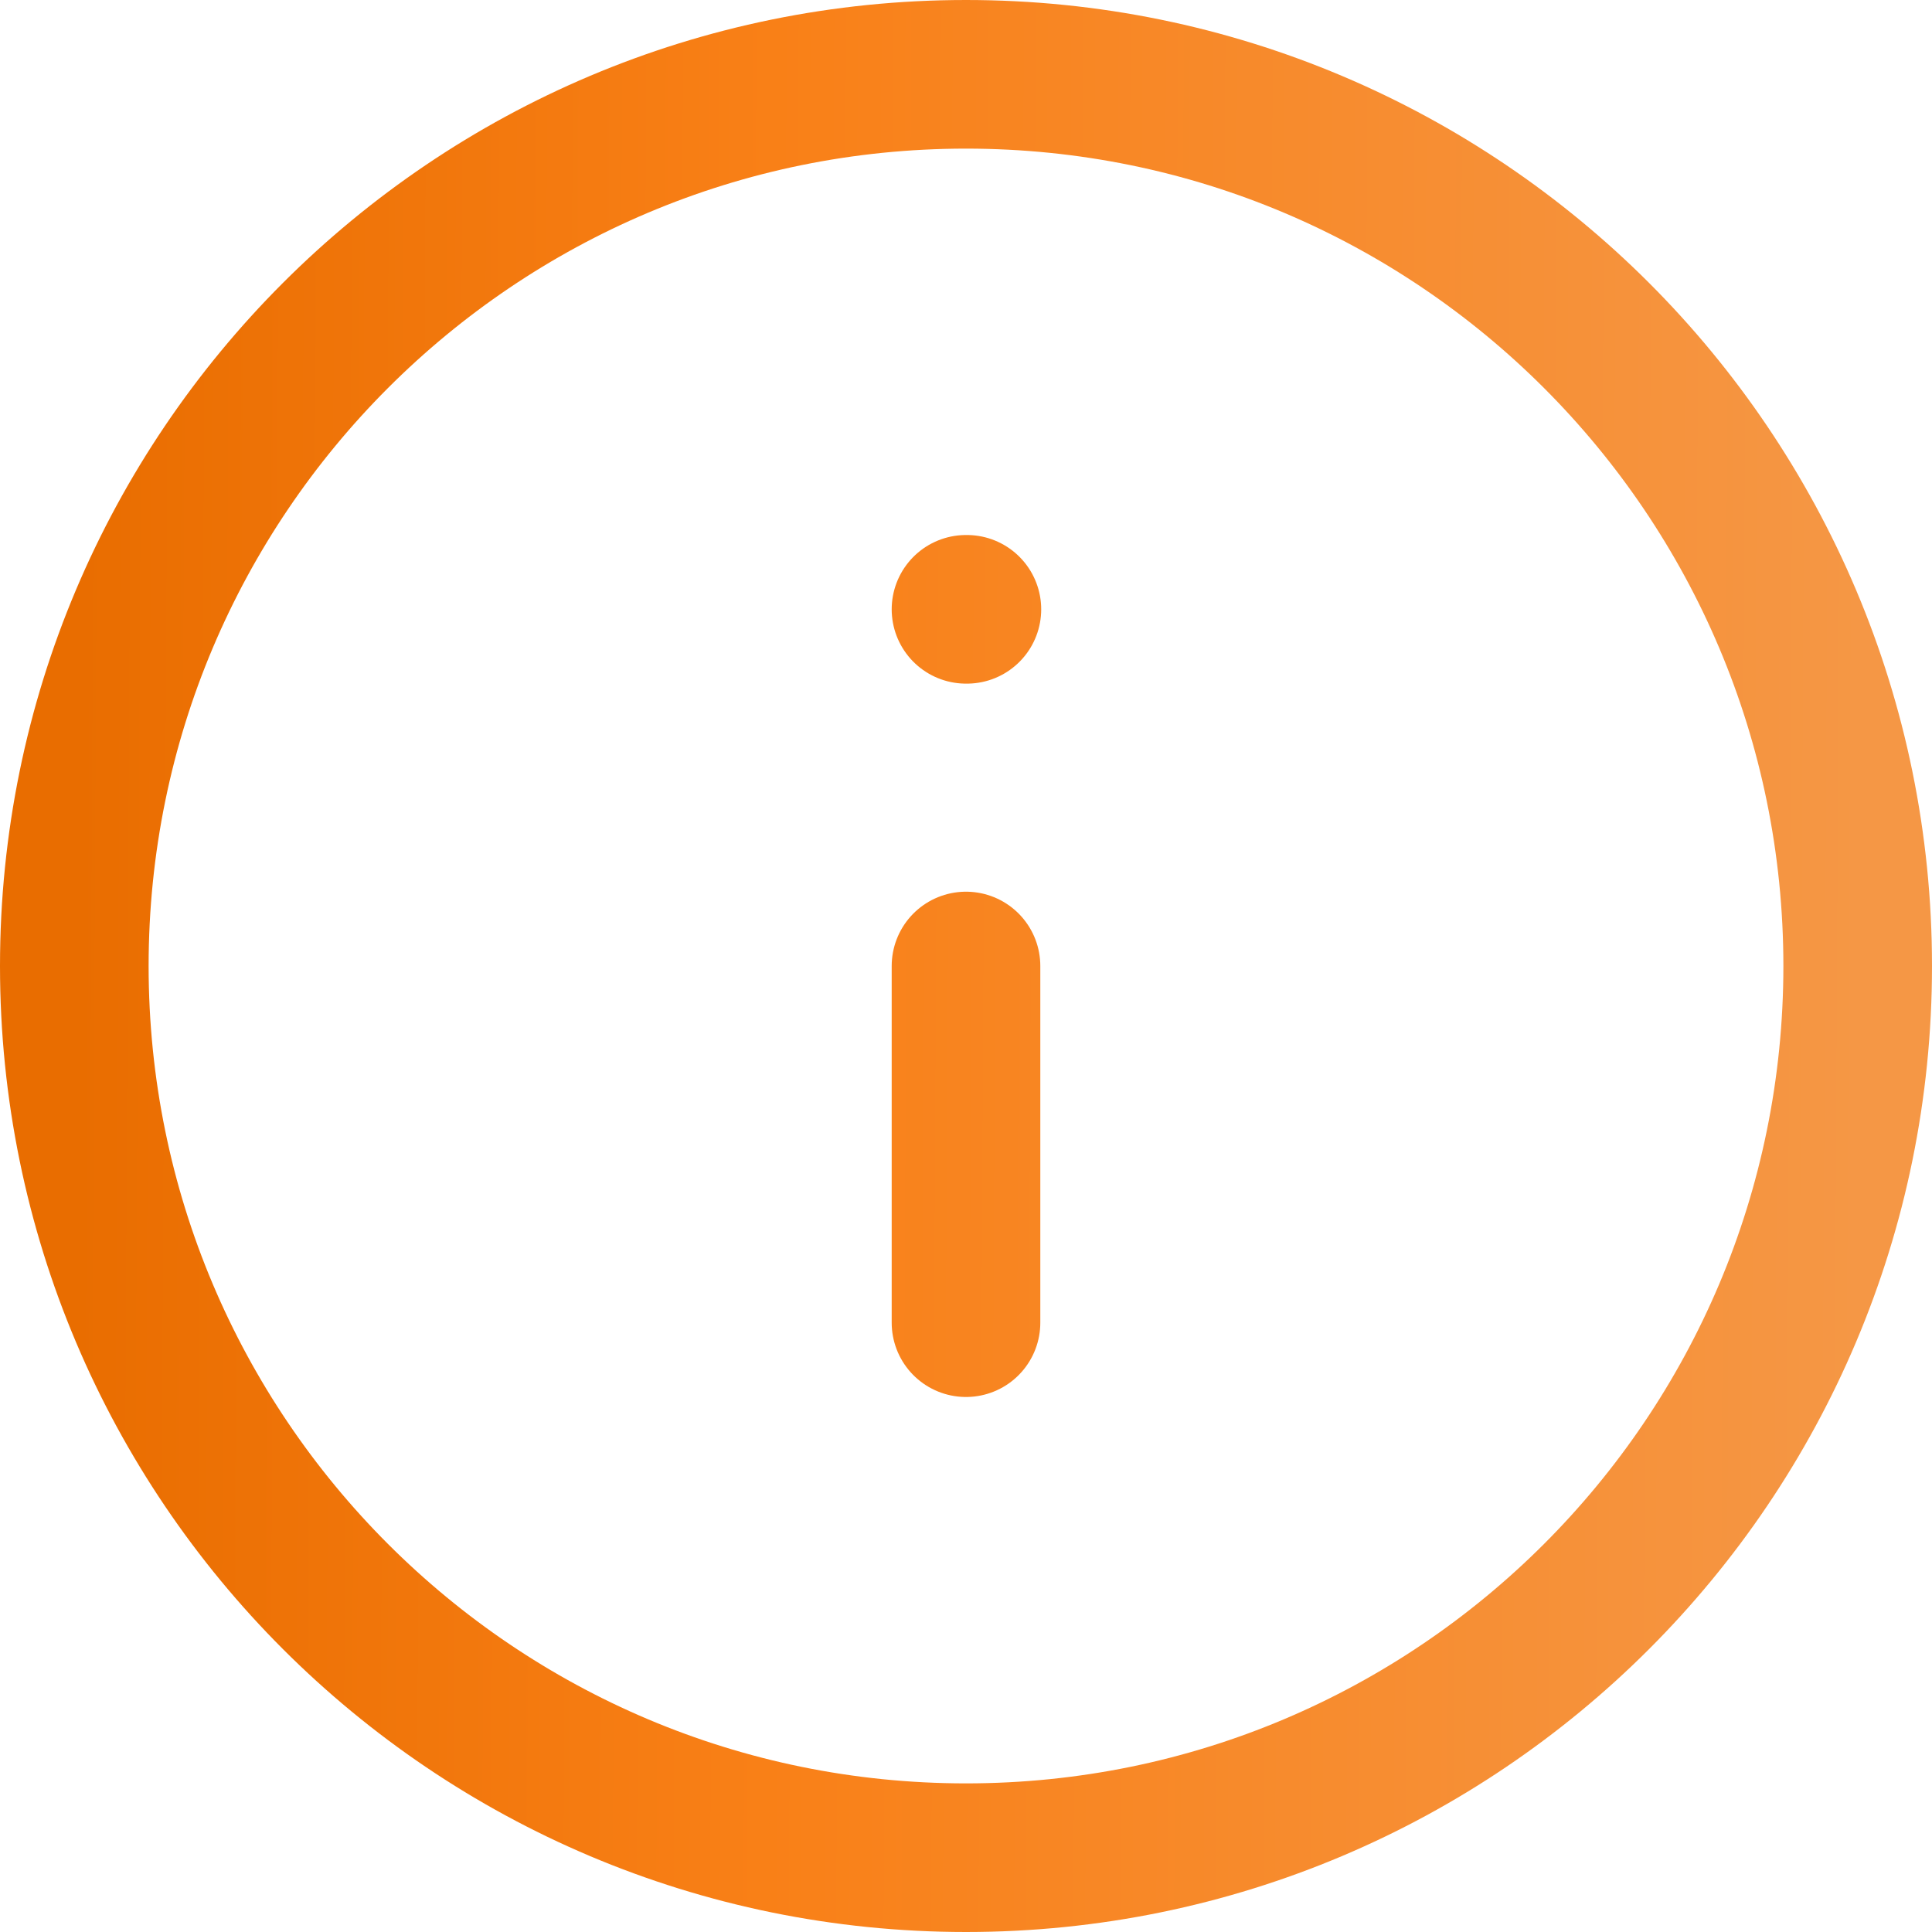
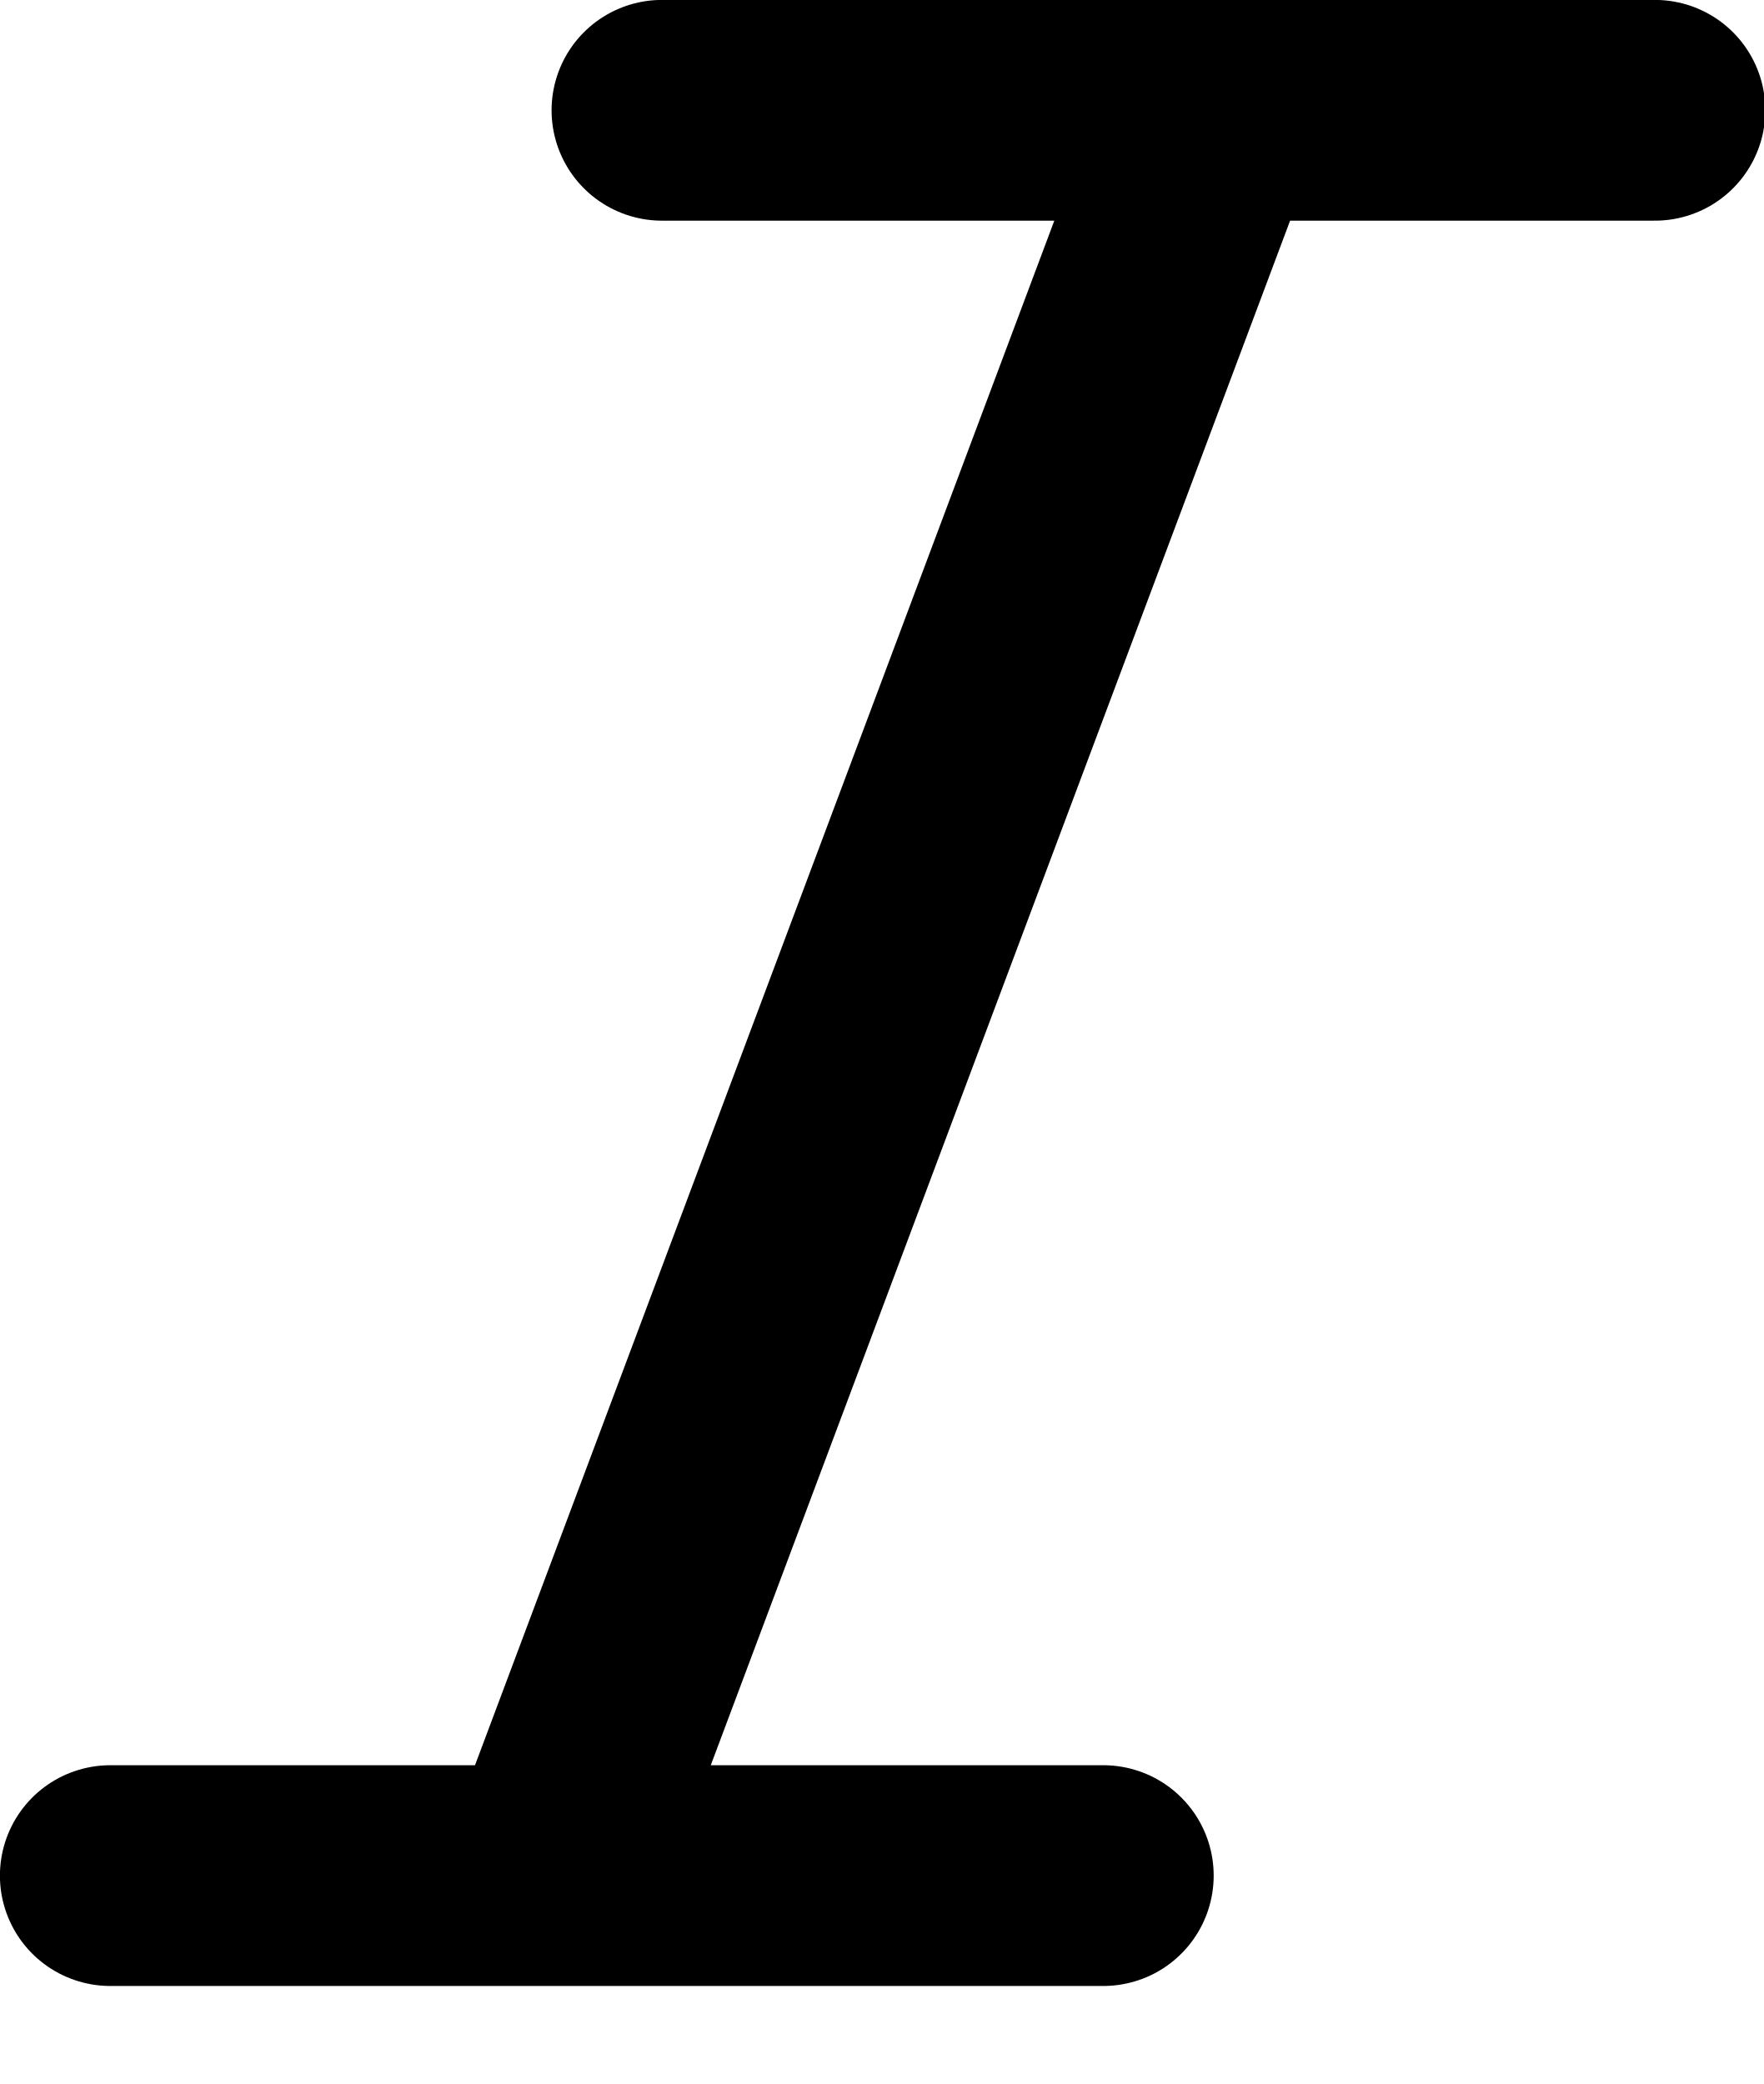
- <svg xmlns="http://www.w3.org/2000/svg" width="13" height="13" viewBox="0 0 13 13" fill="none">
-   <path d="M6.5 8.9V6.5M6.5 4.1H6.506M12.5 6.5C12.5 9.814 9.814 12.5 6.5 12.5C3.186 12.5 0.5 9.814 0.5 6.5C0.5 3.186 3.186 0.5 6.5 0.5C9.814 0.5 12.5 3.186 12.5 6.5Z" stroke="url(#paint0_linear_2443_291)" stroke-linecap="round" stroke-linejoin="round" />
-   <defs>
-     <linearGradient id="paint0_linear_2443_291" x1="0.5" y1="3.754" x2="12.538" y2="3.817" gradientUnits="userSpaceOnUse">
-       <stop stop-color="#E96D00" />
-       <stop offset="0.39" stop-color="#F98017" />
-       <stop offset="1" stop-color="#F59745" />
-     </linearGradient>
-   </defs>
+ <svg xmlns="http://www.w3.org/2000/svg" width="11" height="13" viewBox="0 0 11 13" fill="none">
+   <path d="M10.323 0.688H4.129M6.882 11.7H0.688M7.57 0.688L3.44 11.7" stroke="black" stroke-width="1.377" stroke-linecap="round" stroke-linejoin="round" />
</svg>
